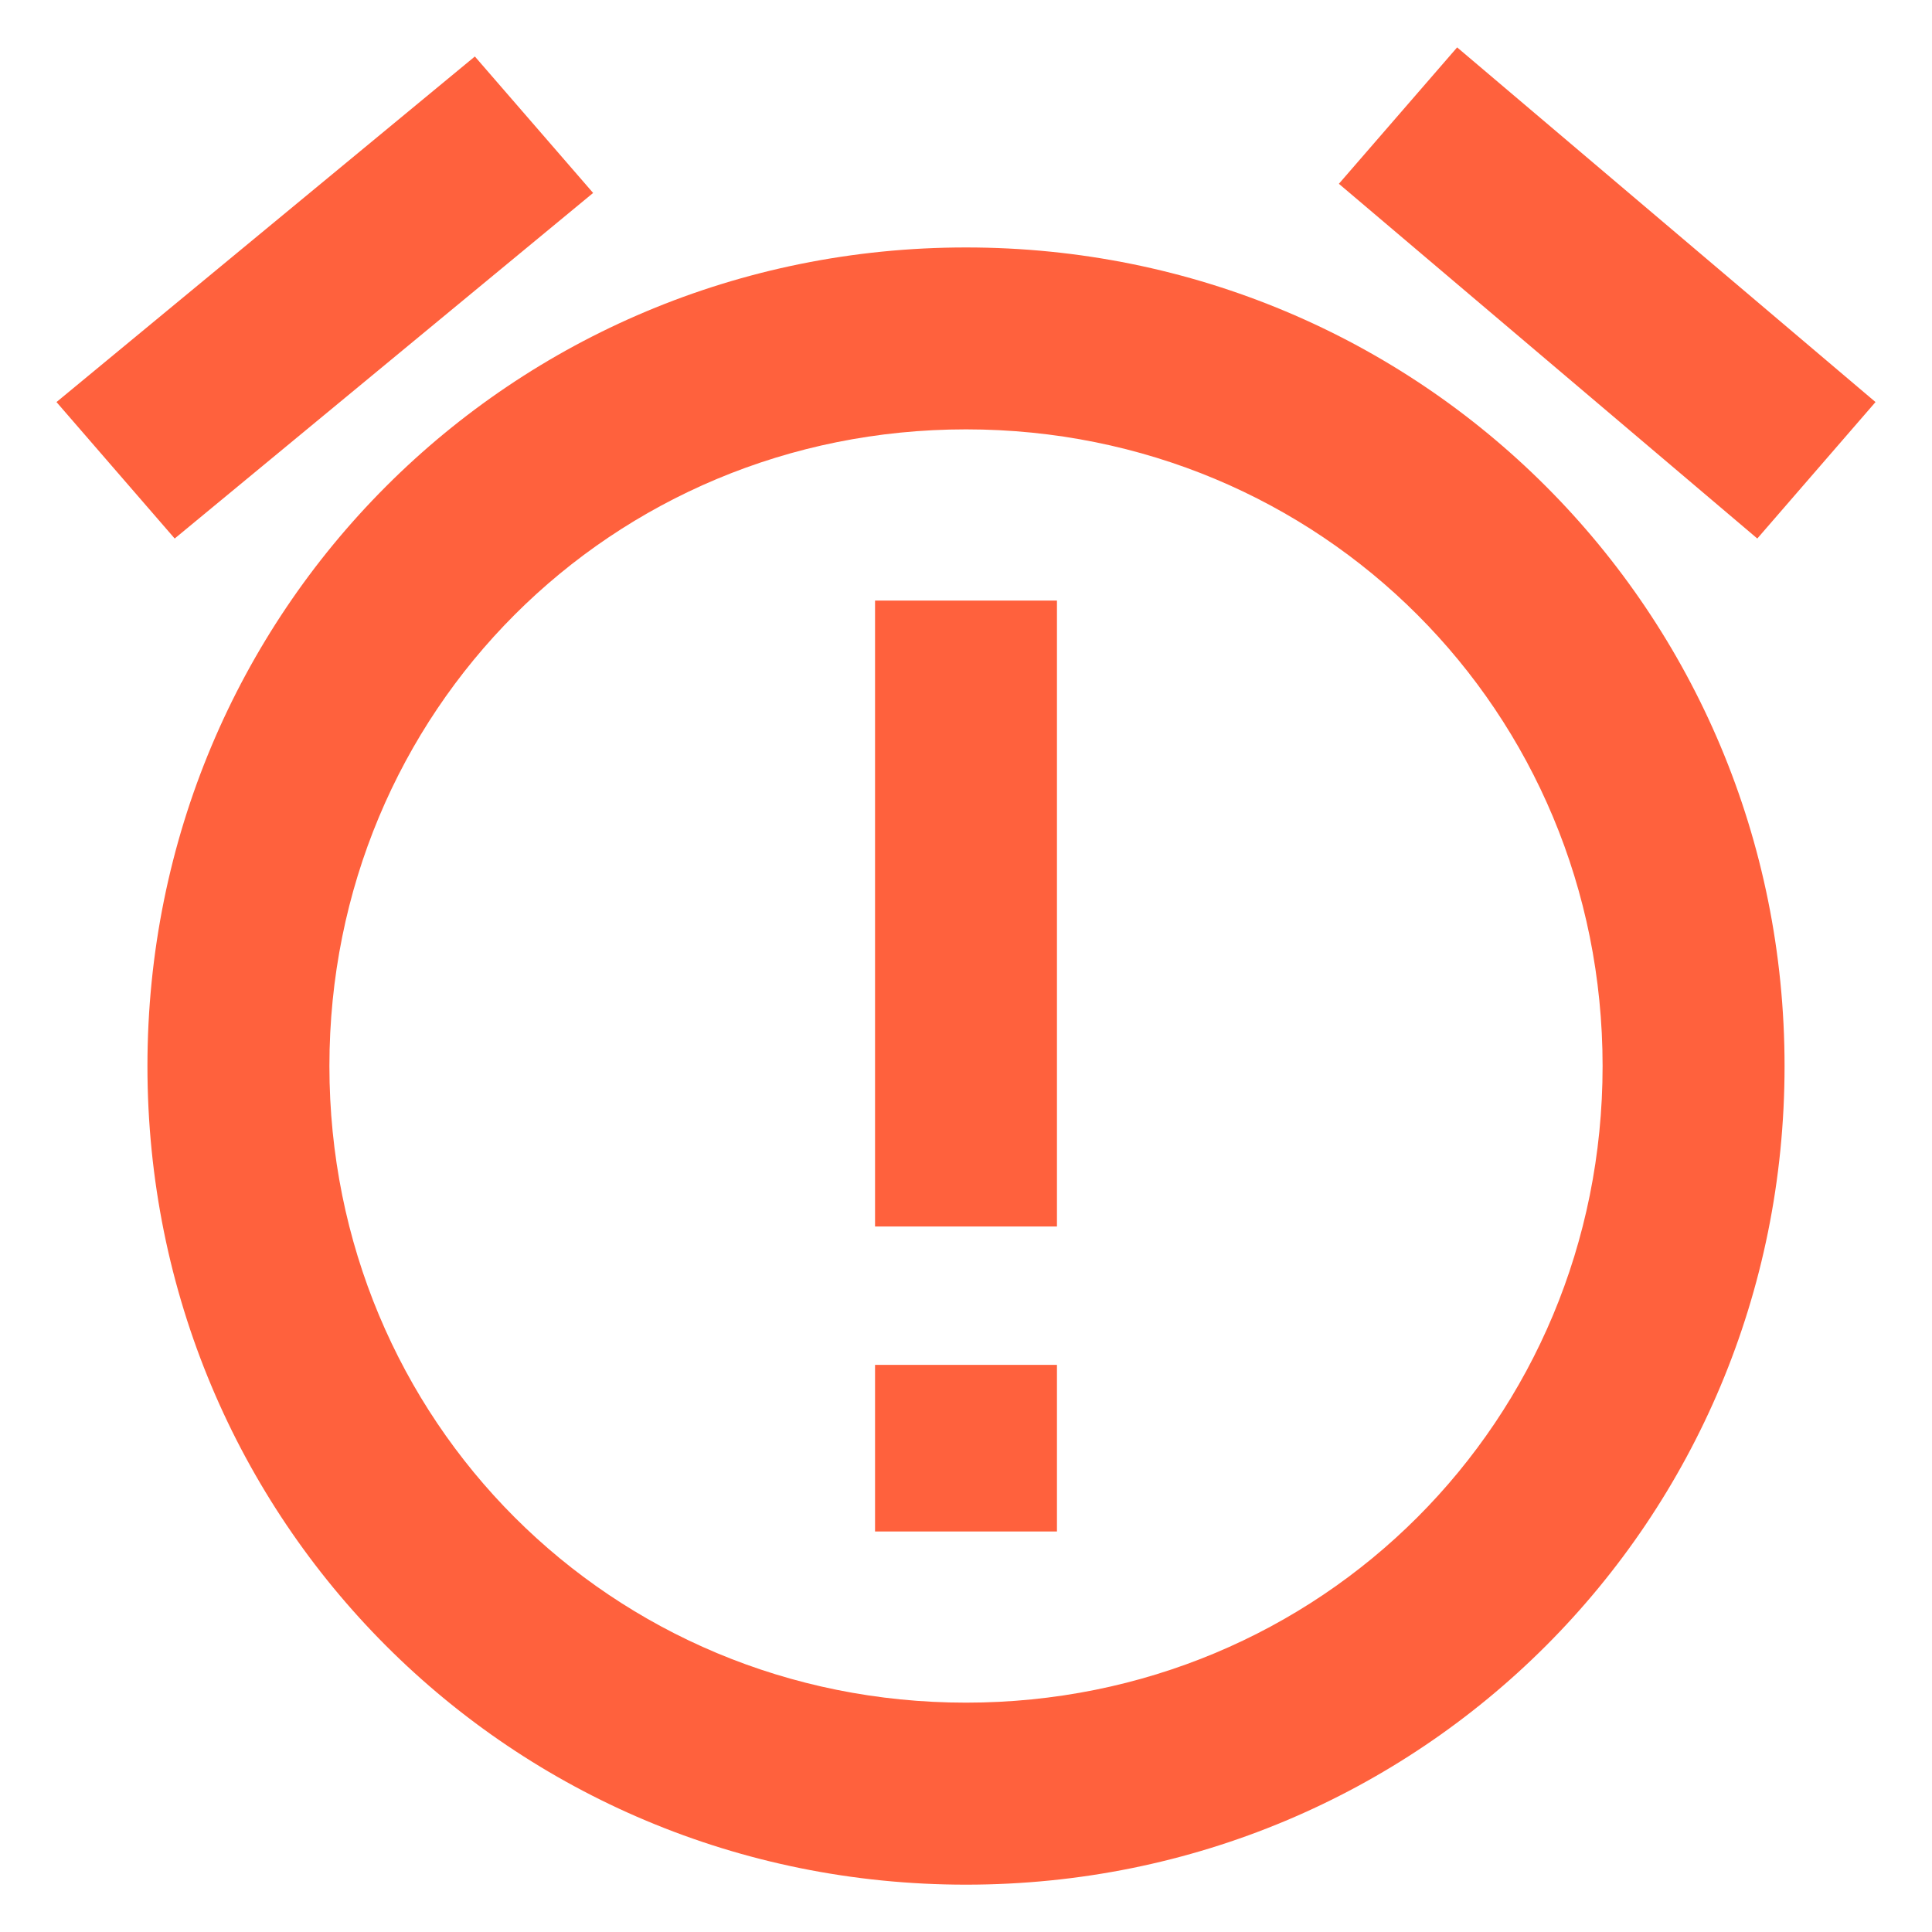
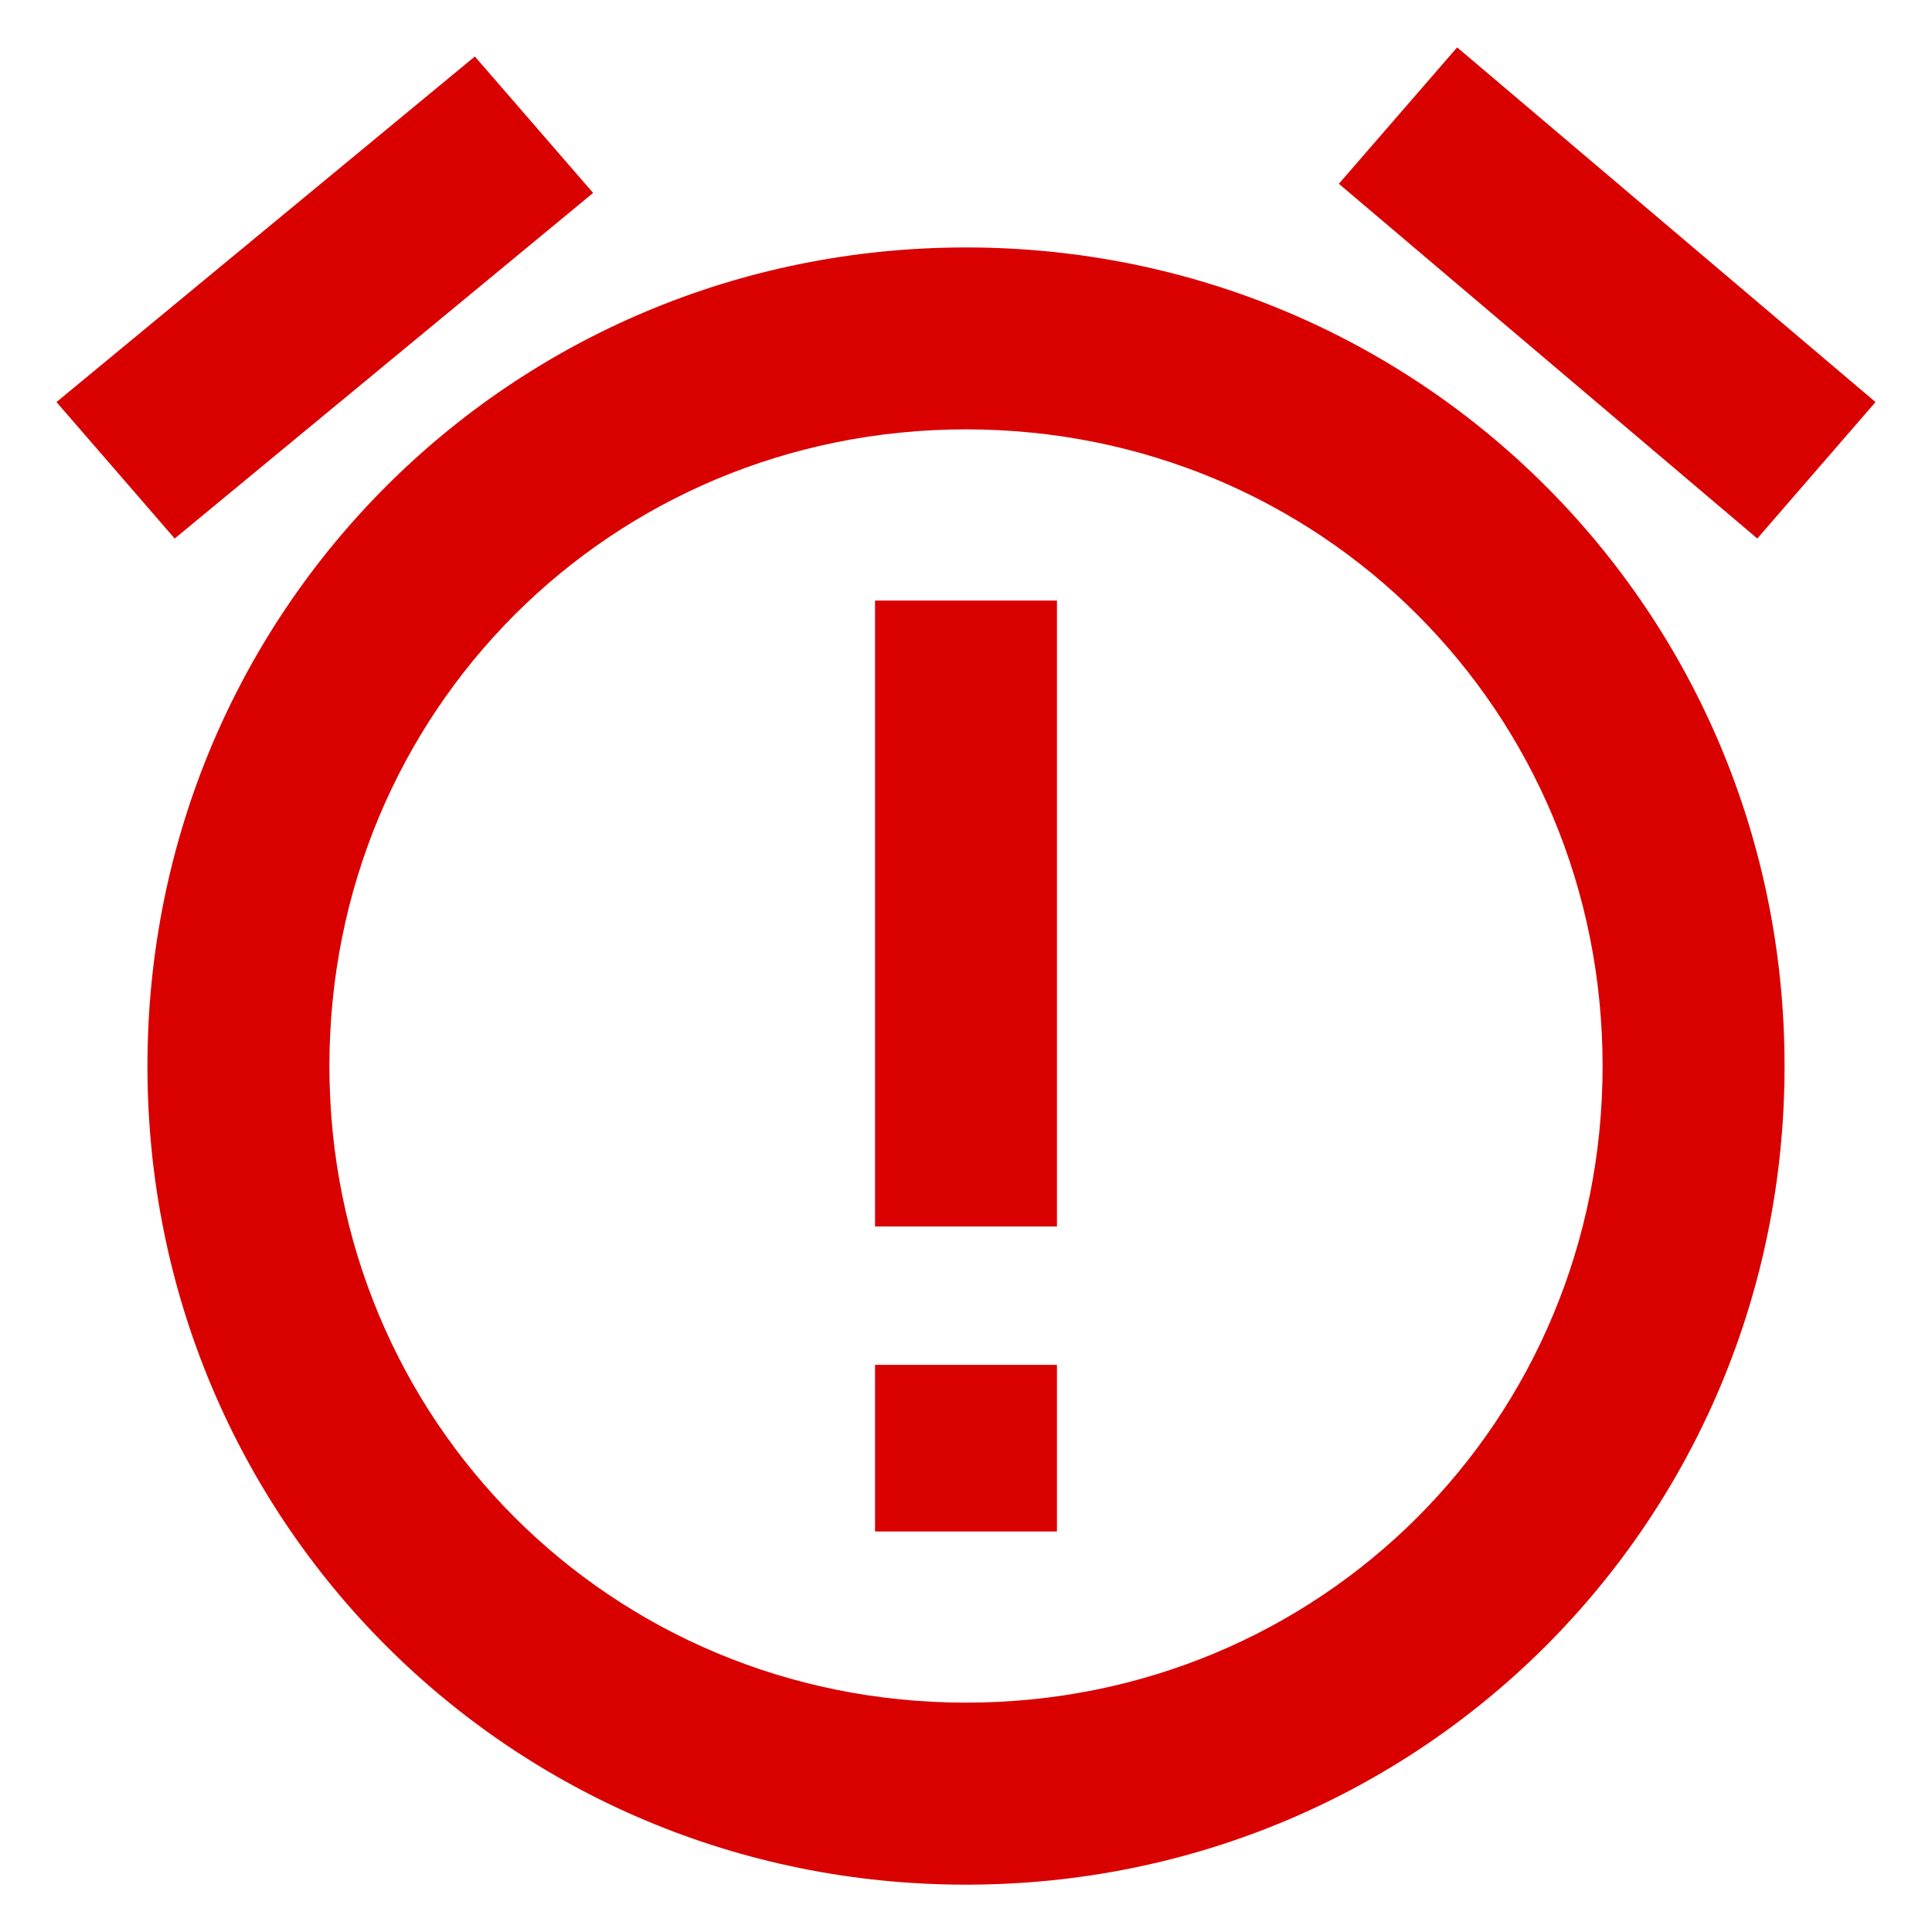
<svg xmlns="http://www.w3.org/2000/svg" height="38" version="1.1" viewBox="0 0 38 38" width="38" id="svg74">
  <defs id="defs68" />
  <g id="add-alarm" transform="matrix(1.788911,0,0,1.788911,1.110887,1.289782)" style="display:inline;fill:#ff613d;fill-opacity:1;fill-rule:evenodd;stroke:none;stroke-width:1">
-     <path style="display:inline;fill:#ff613d;fill-opacity:1;stroke-width:1.789" d="M 28.66,0.932 26.334,3.615 34.564,10.592 36.889,7.908 Z M 9.34,1.111 1.111,7.908 3.436,10.592 11.666,3.795 Z M 19,4.867 c -8.945,0 -16.1,7.157 -16.1,16.102 0,8.945 7.155,16.1 16.1,16.1 8.945,0 16.1,-7.155 16.1,-16.1 C 35.1,12.024 27.945,4.867 19,4.867 Z m 0,3.578 c 6.977,0 12.521,5.547 12.521,12.523 0,6.977 -5.545,12.521 -12.521,12.521 -6.977,0 -12.521,-5.545 -12.521,-12.521 C 6.479,13.992 12.023,8.445 19,8.445 Z M 17.211,11.812 v 12.311 h 3.578 V 11.812 Z m 0,15.033 v 3.277 h 3.578 v -3.277 z" transform="matrix(0.5589993,0,0,0.5589993,-0.6209853,-0.7209873)" id="path4625" />
+     <path style="display:inline;fill:#d90000;fill-opacity:1;stroke-width:1.789" d="M 28.66,0.932 26.334,3.615 34.564,10.592 36.889,7.908 Z M 9.34,1.111 1.111,7.908 3.436,10.592 11.666,3.795 Z M 19,4.867 c -8.945,0 -16.1,7.157 -16.1,16.102 0,8.945 7.155,16.1 16.1,16.1 8.945,0 16.1,-7.155 16.1,-16.1 C 35.1,12.024 27.945,4.867 19,4.867 Z m 0,3.578 c 6.977,0 12.521,5.547 12.521,12.523 0,6.977 -5.545,12.521 -12.521,12.521 -6.977,0 -12.521,-5.545 -12.521,-12.521 C 6.479,13.992 12.023,8.445 19,8.445 Z M 17.211,11.812 v 12.311 h 3.578 V 11.812 Z m 0,15.033 v 3.277 h 3.578 v -3.277 z" transform="matrix(0.5589993,0,0,0.5589993,-0.6209853,-0.7209873)" id="path4625" />
  </g>
</svg>
